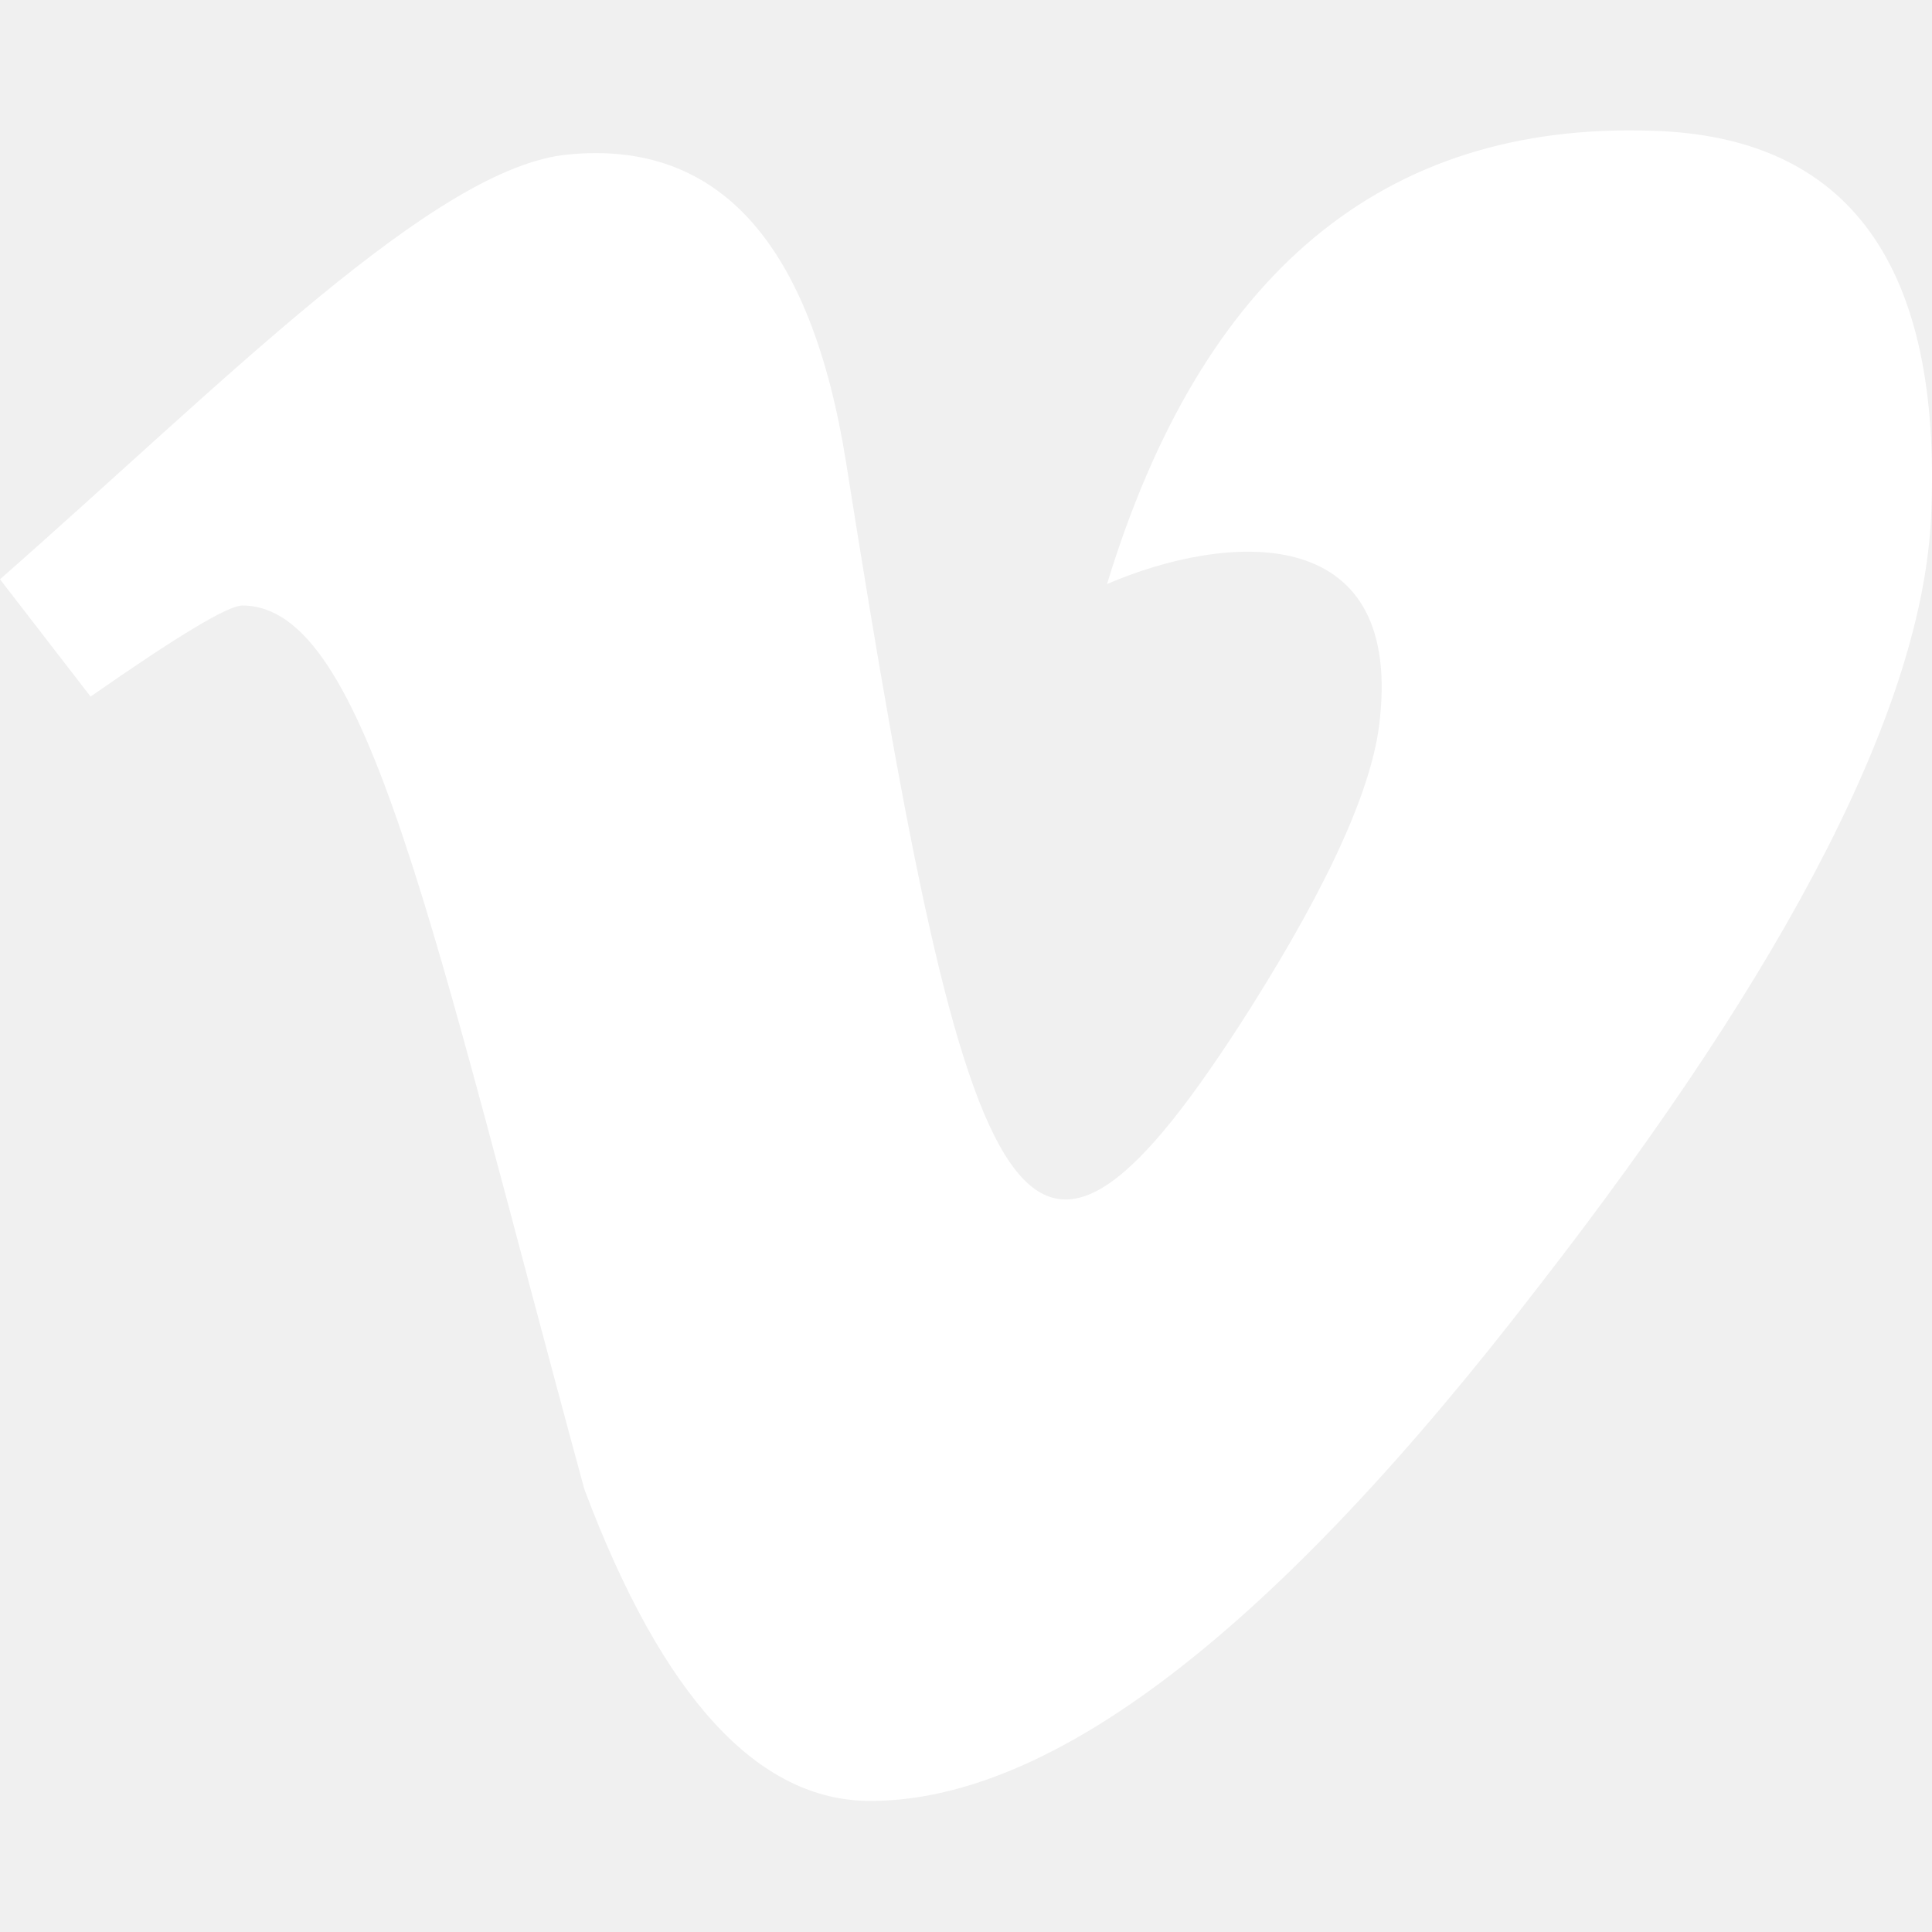
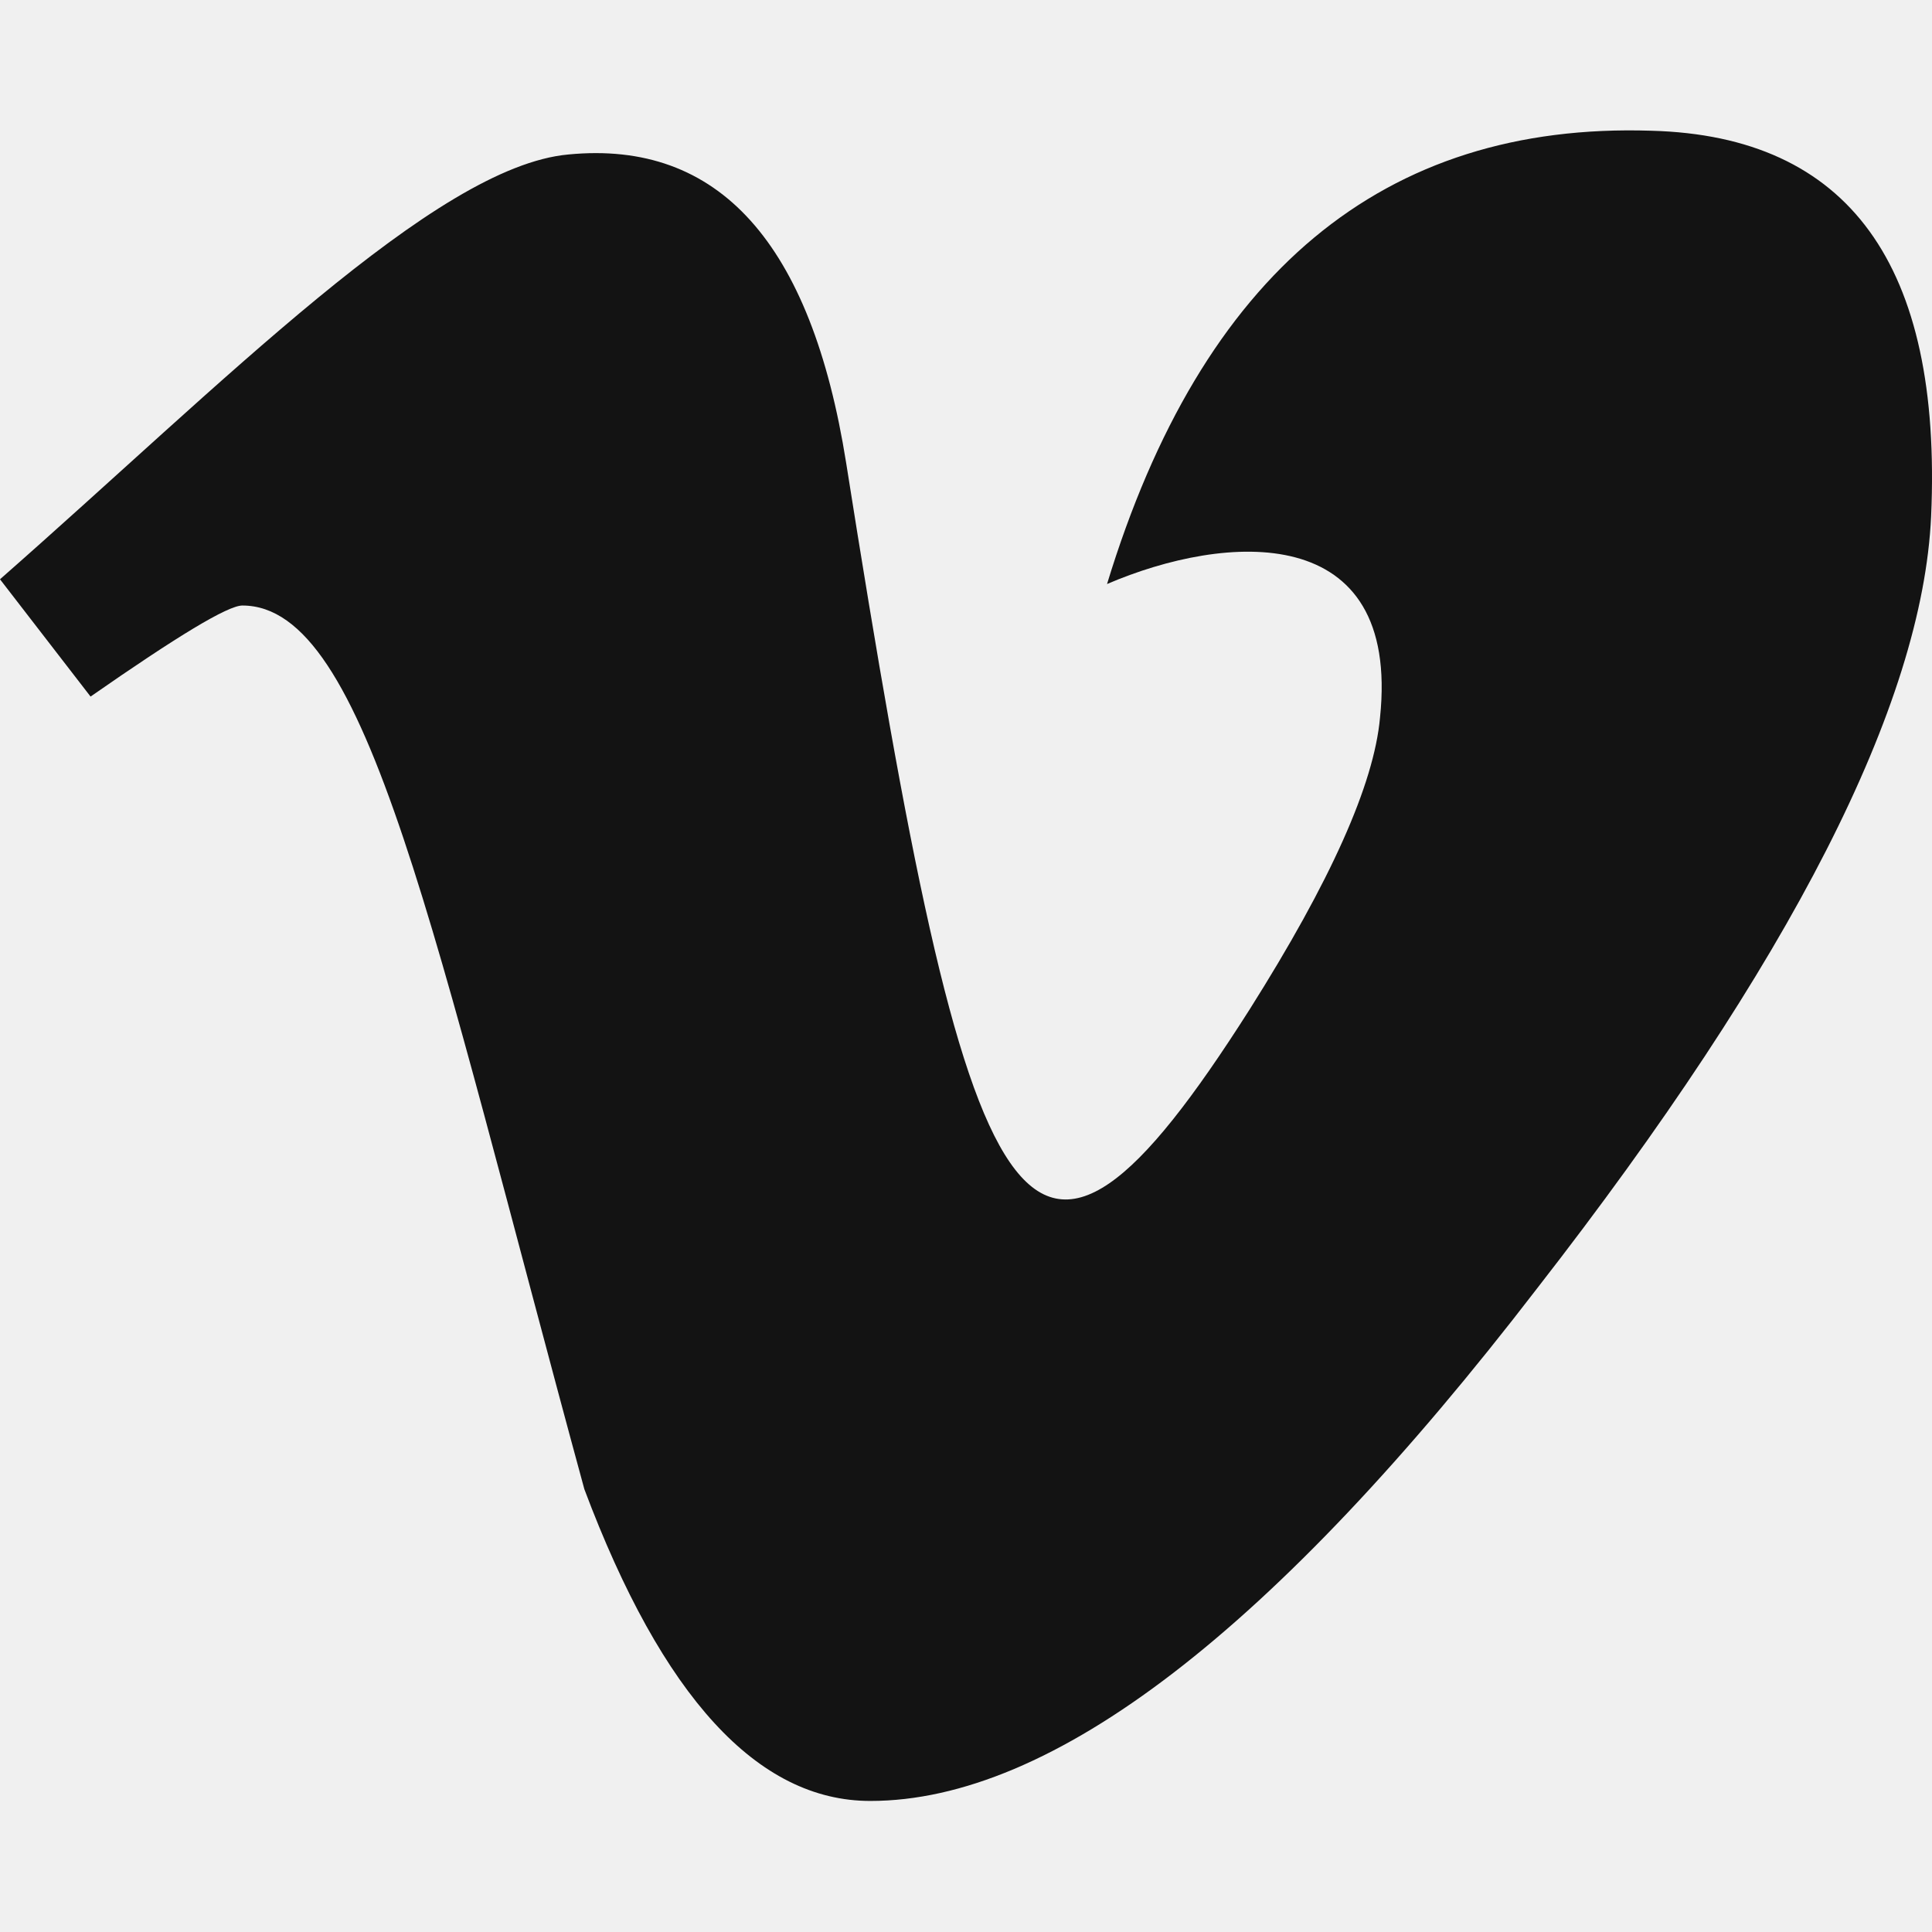
<svg xmlns="http://www.w3.org/2000/svg" width="24px" height="24px" viewBox="0 0 24 24" version="1.1">
  <g id="vimeo_00" stroke="none" stroke-width="1" fill="none" fill-rule="evenodd">
-     <g transform="translate(0, 1)" fill="#FFFFFF" id="Shape">
+     <g fill="#000" fill-opacity="0.92" transform="translate(0, 1)" id="Shape">
      <path d="M23.989,5.414 C23.882,7.749 22.253,10.947 19.092,15.008 C15.83,19.251 13.071,21.372 10.811,21.372 C9.412,21.372 8.228,20.081 7.259,17.499 C5.373,10.578 4.57,6.522 3.011,6.522 C2.829,6.522 2.202,6.903 1.125,7.653 L0,6.196 C2.764,3.769 5.405,1.069 7.061,0.919 C8.93,0.737 10.077,2.017 10.511,4.749 C12.048,14.472 12.728,15.94 15.525,11.537 C16.526,9.951 17.068,8.746 17.143,7.915 C17.4,5.456 15.225,5.622 13.752,6.255 C14.93,2.392 17.185,0.517 20.512,0.624 C22.966,0.689 24.128,2.29 23.989,5.414 Z" />
    </g>
  </g>
</svg>
